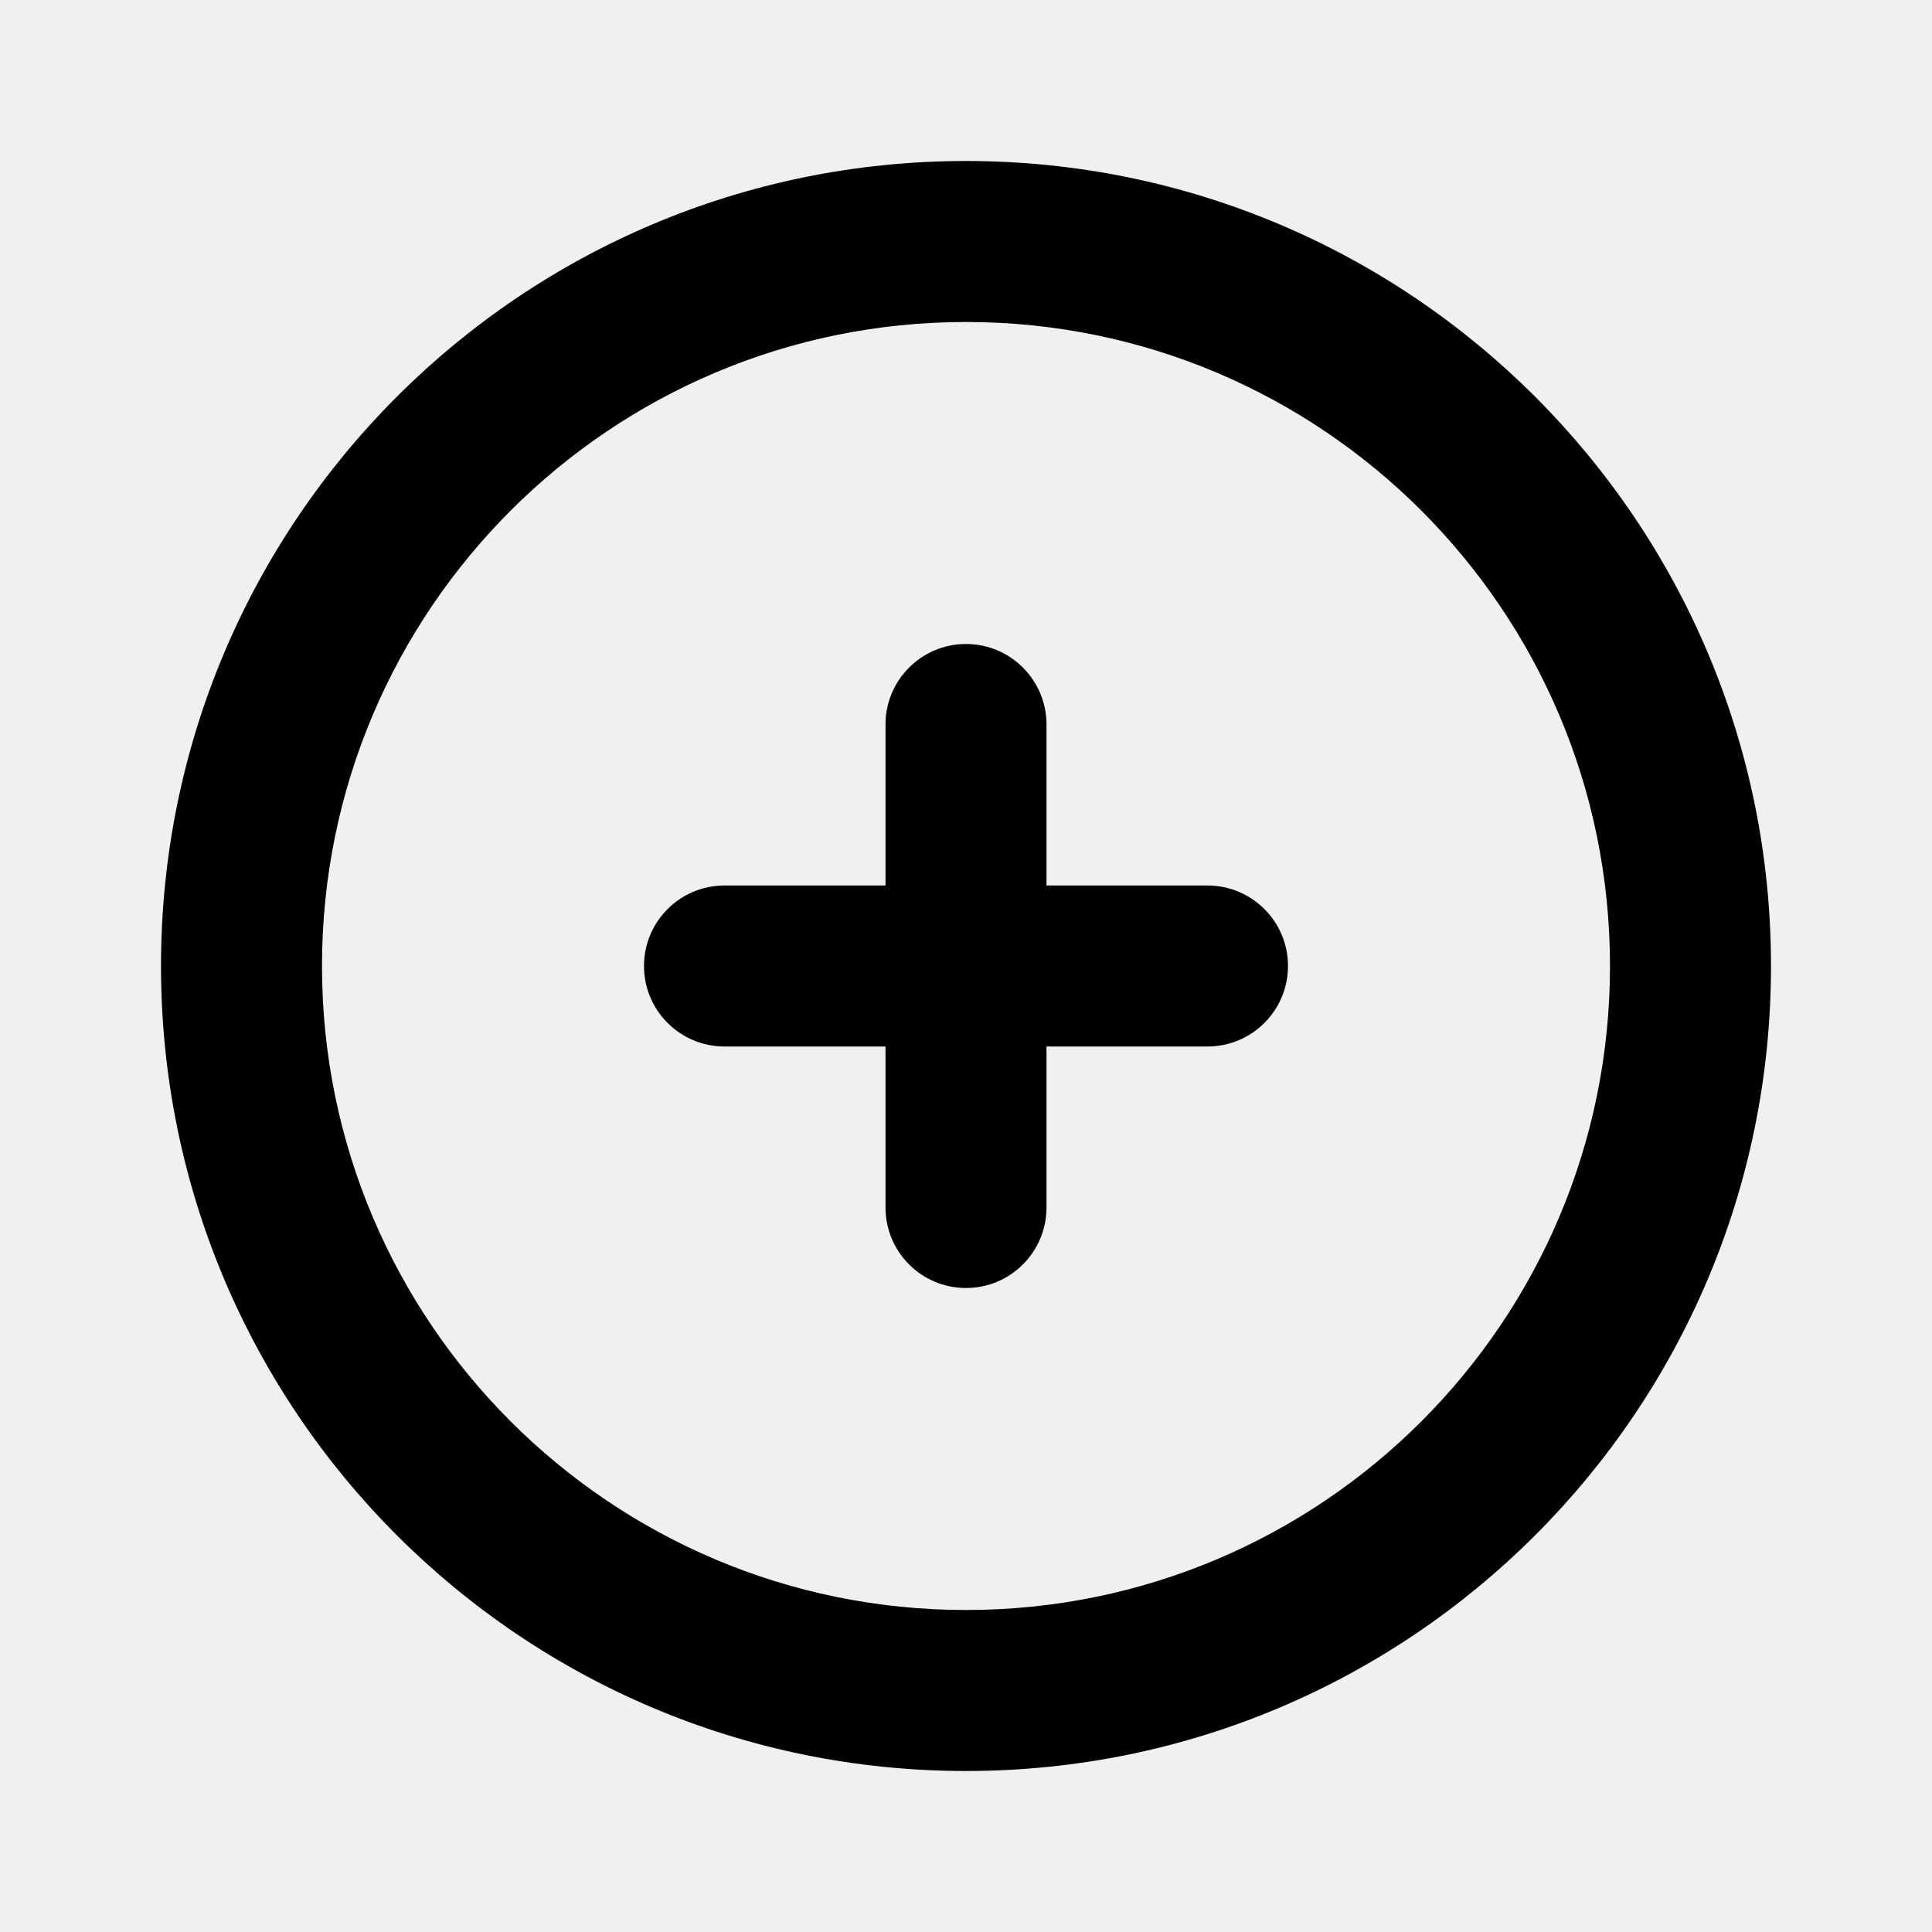
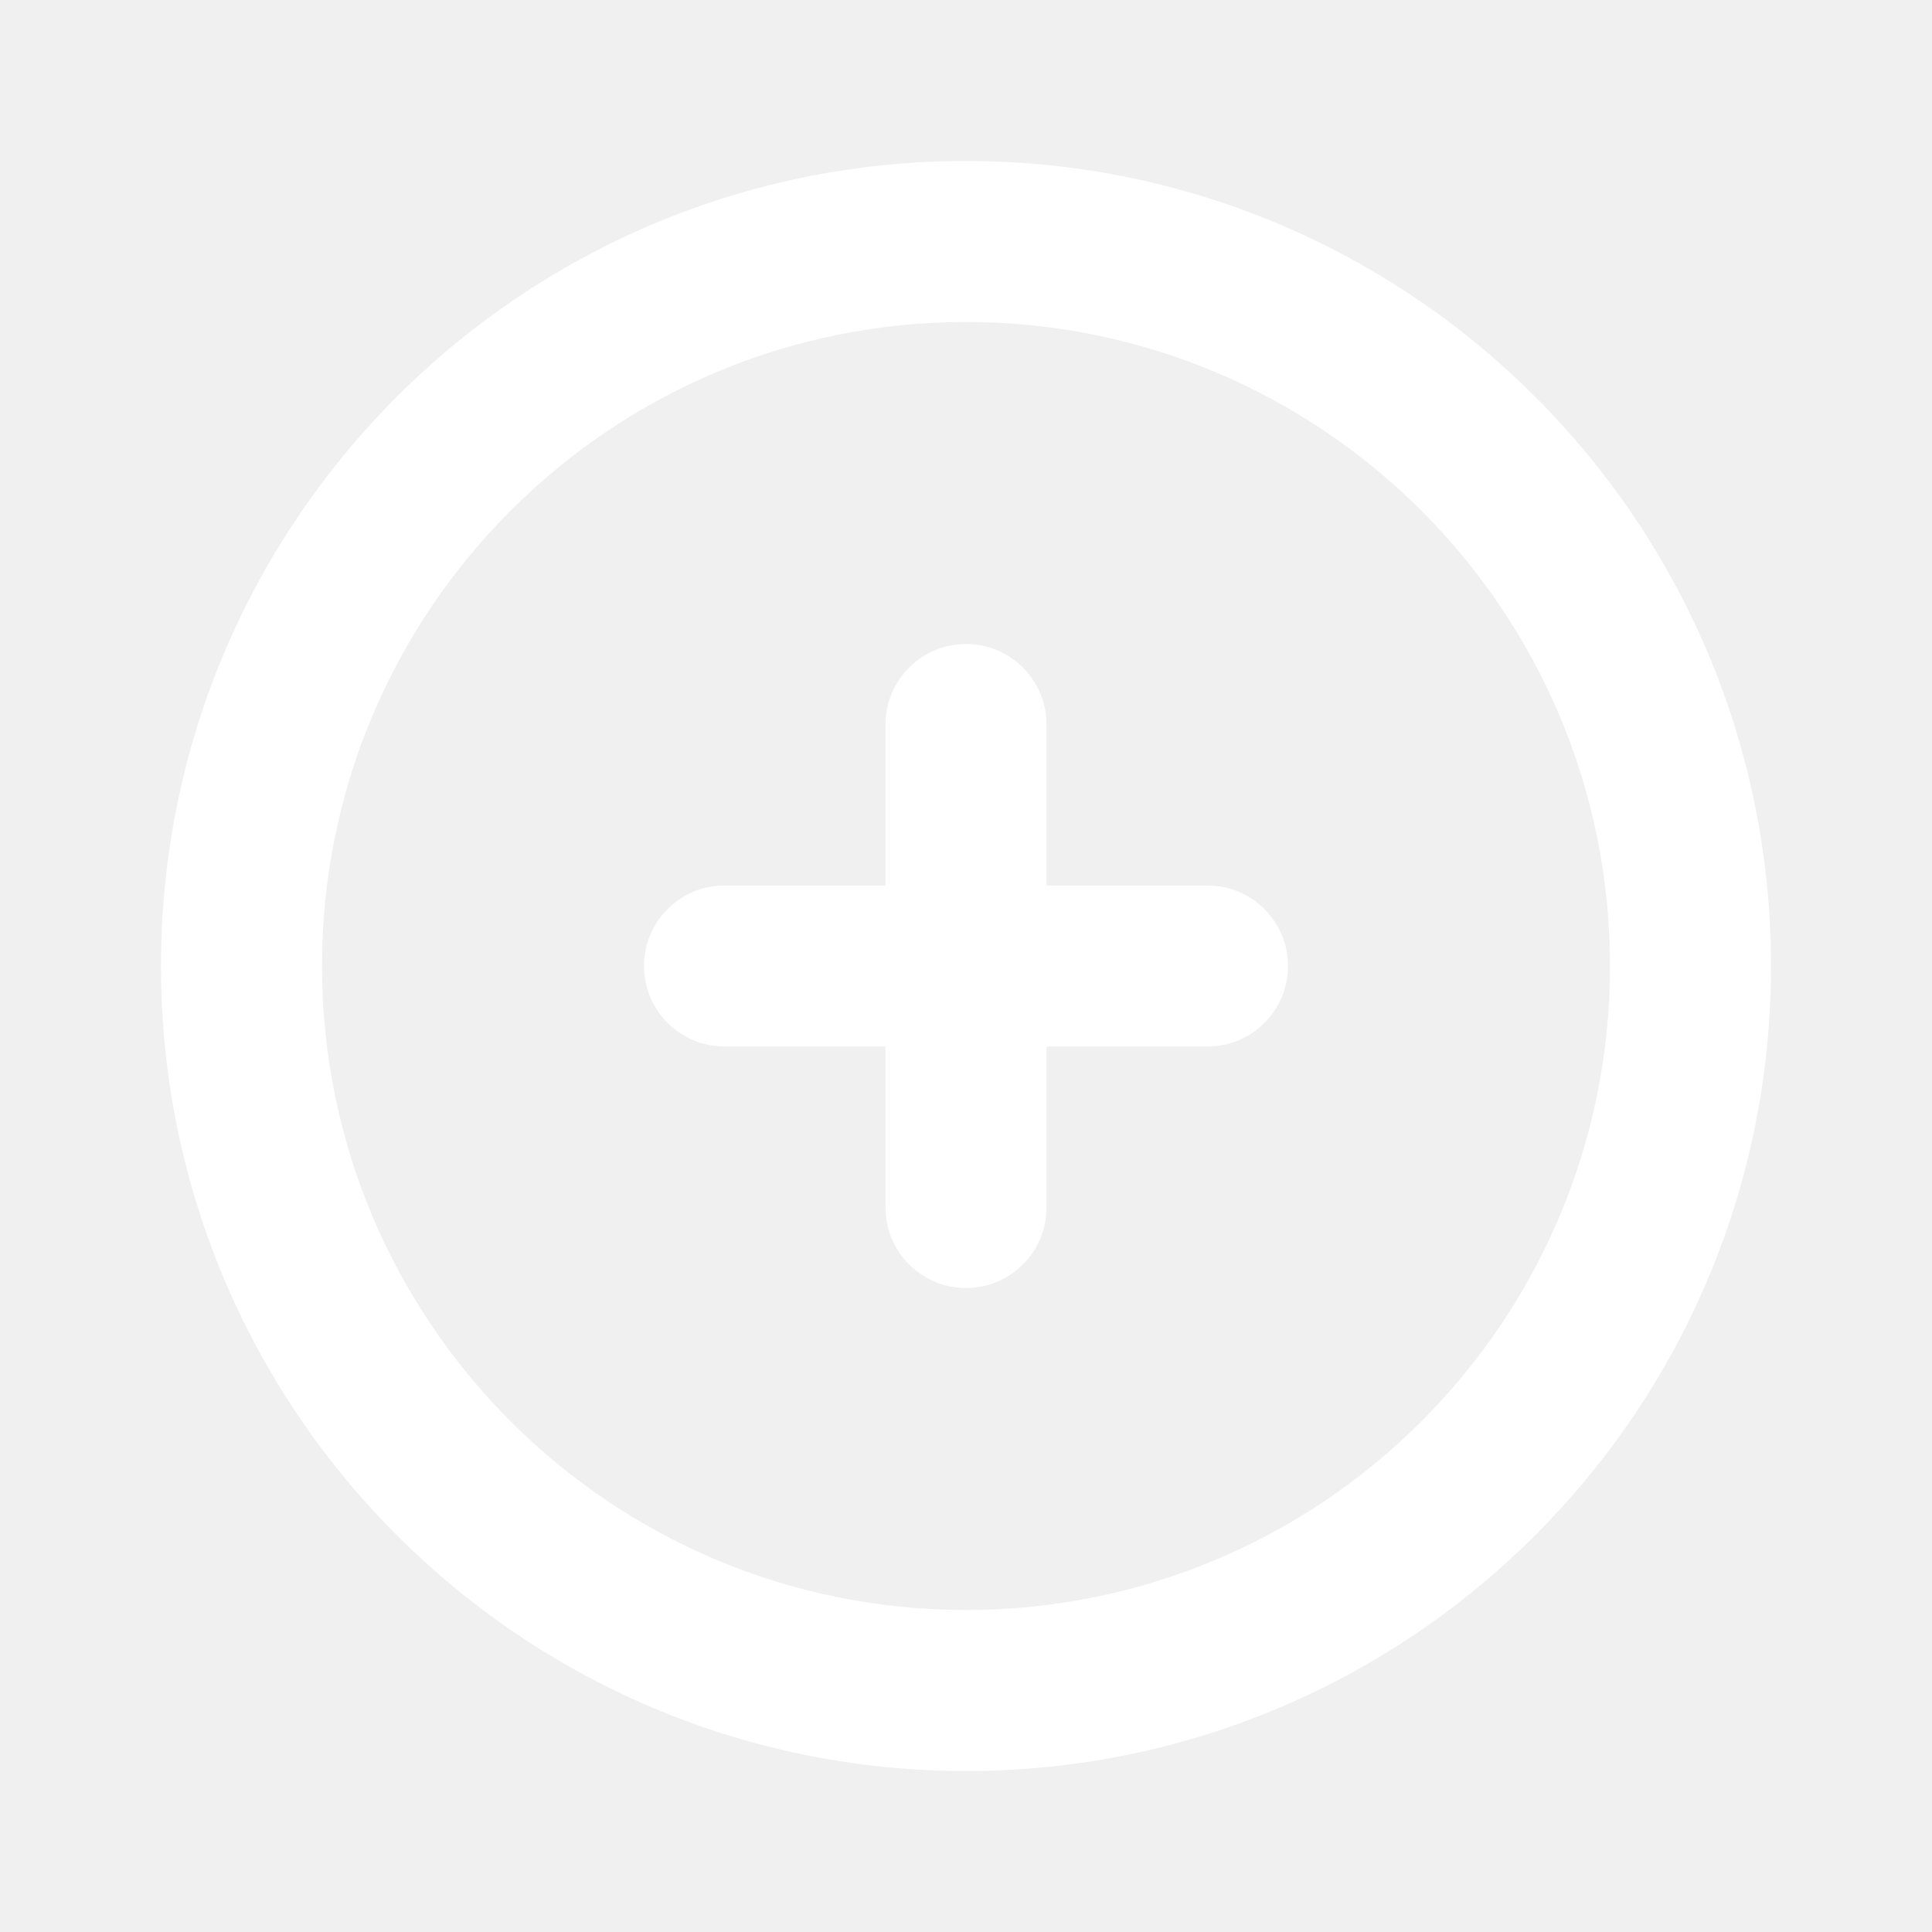
- <svg xmlns="http://www.w3.org/2000/svg" viewBox="0 0 24 24">
+ <svg xmlns="http://www.w3.org/2000/svg" fill="#FFFFFF" viewBox="0 0 24 24">
  <g data-name="Layer 2">
    <g data-name="plus-circle">
      <rect width="24" height="24" opacity="0" />
      <path d="M12 2a10 10 0 1 0 10 10A10 10 0 0 0 12 2zm0 18a8 8 0 1 1 8-8 8 8 0 0 1-8 8z" />
      <path d="M15 11h-2V9a1 1 0 0 0-2 0v2H9a1 1 0 0 0 0 2h2v2a1 1 0 0 0 2 0v-2h2a1 1 0 0 0 0-2z" />
    </g>
  </g>
</svg>
